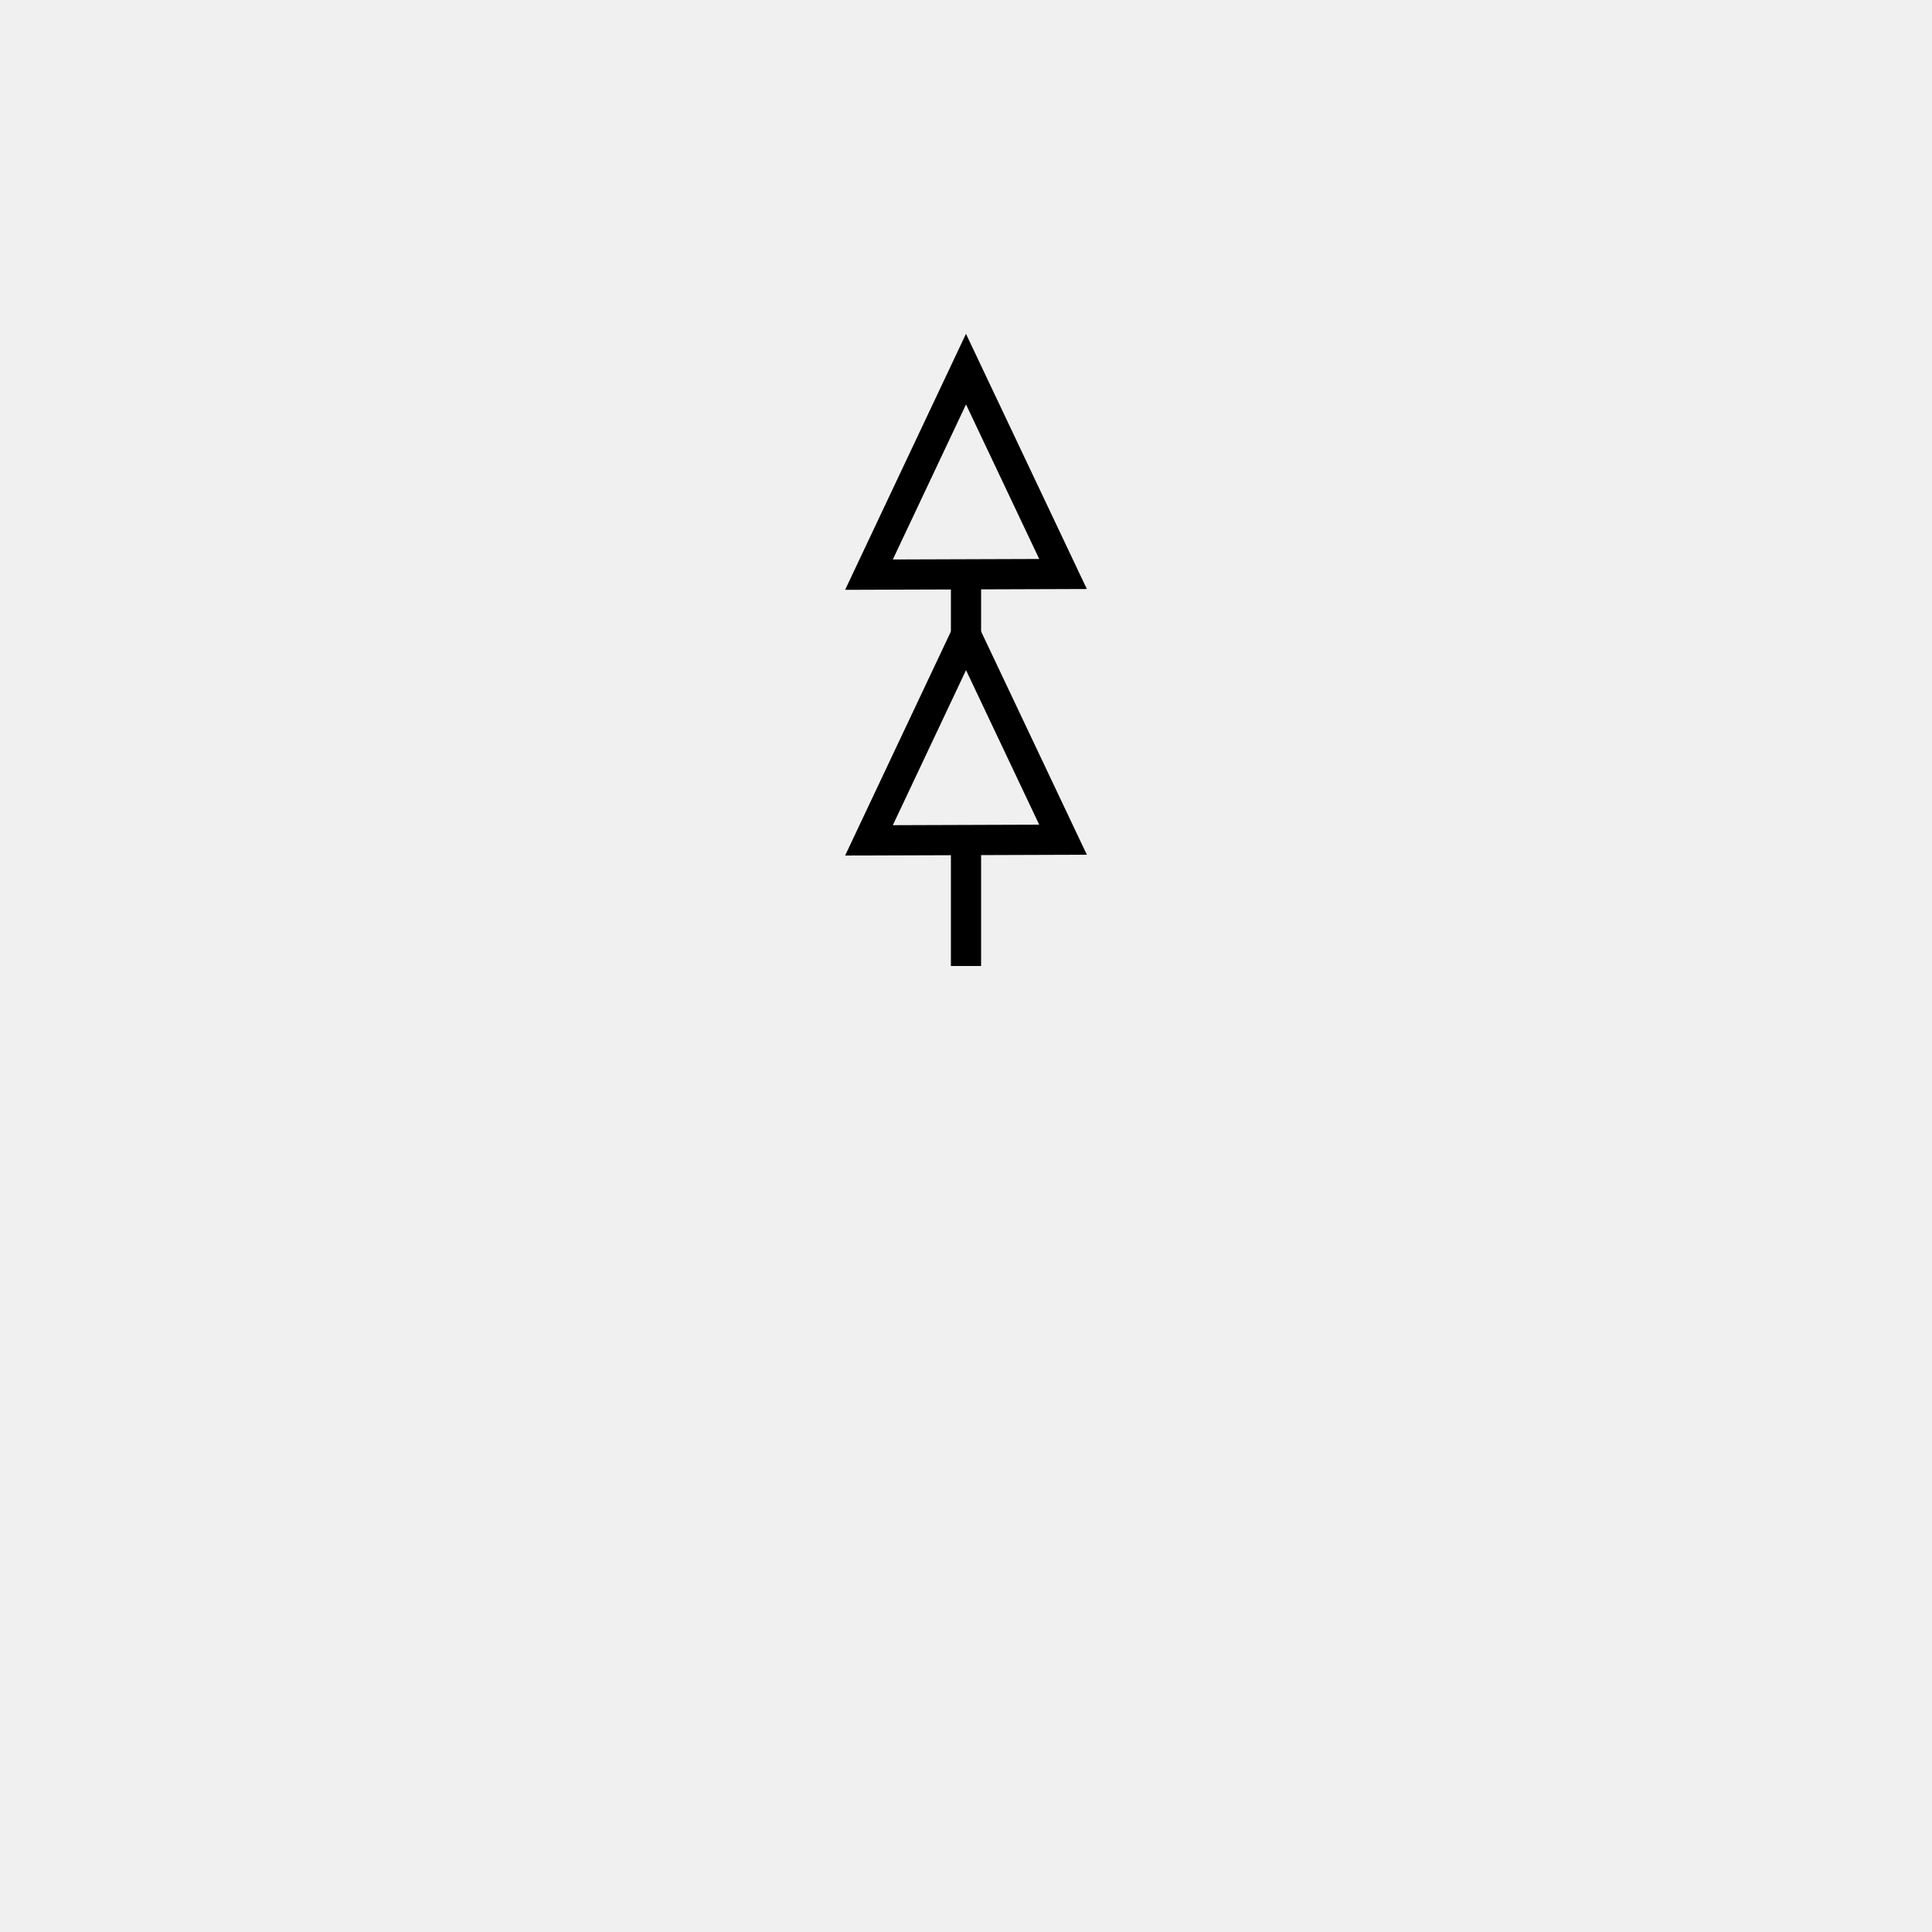
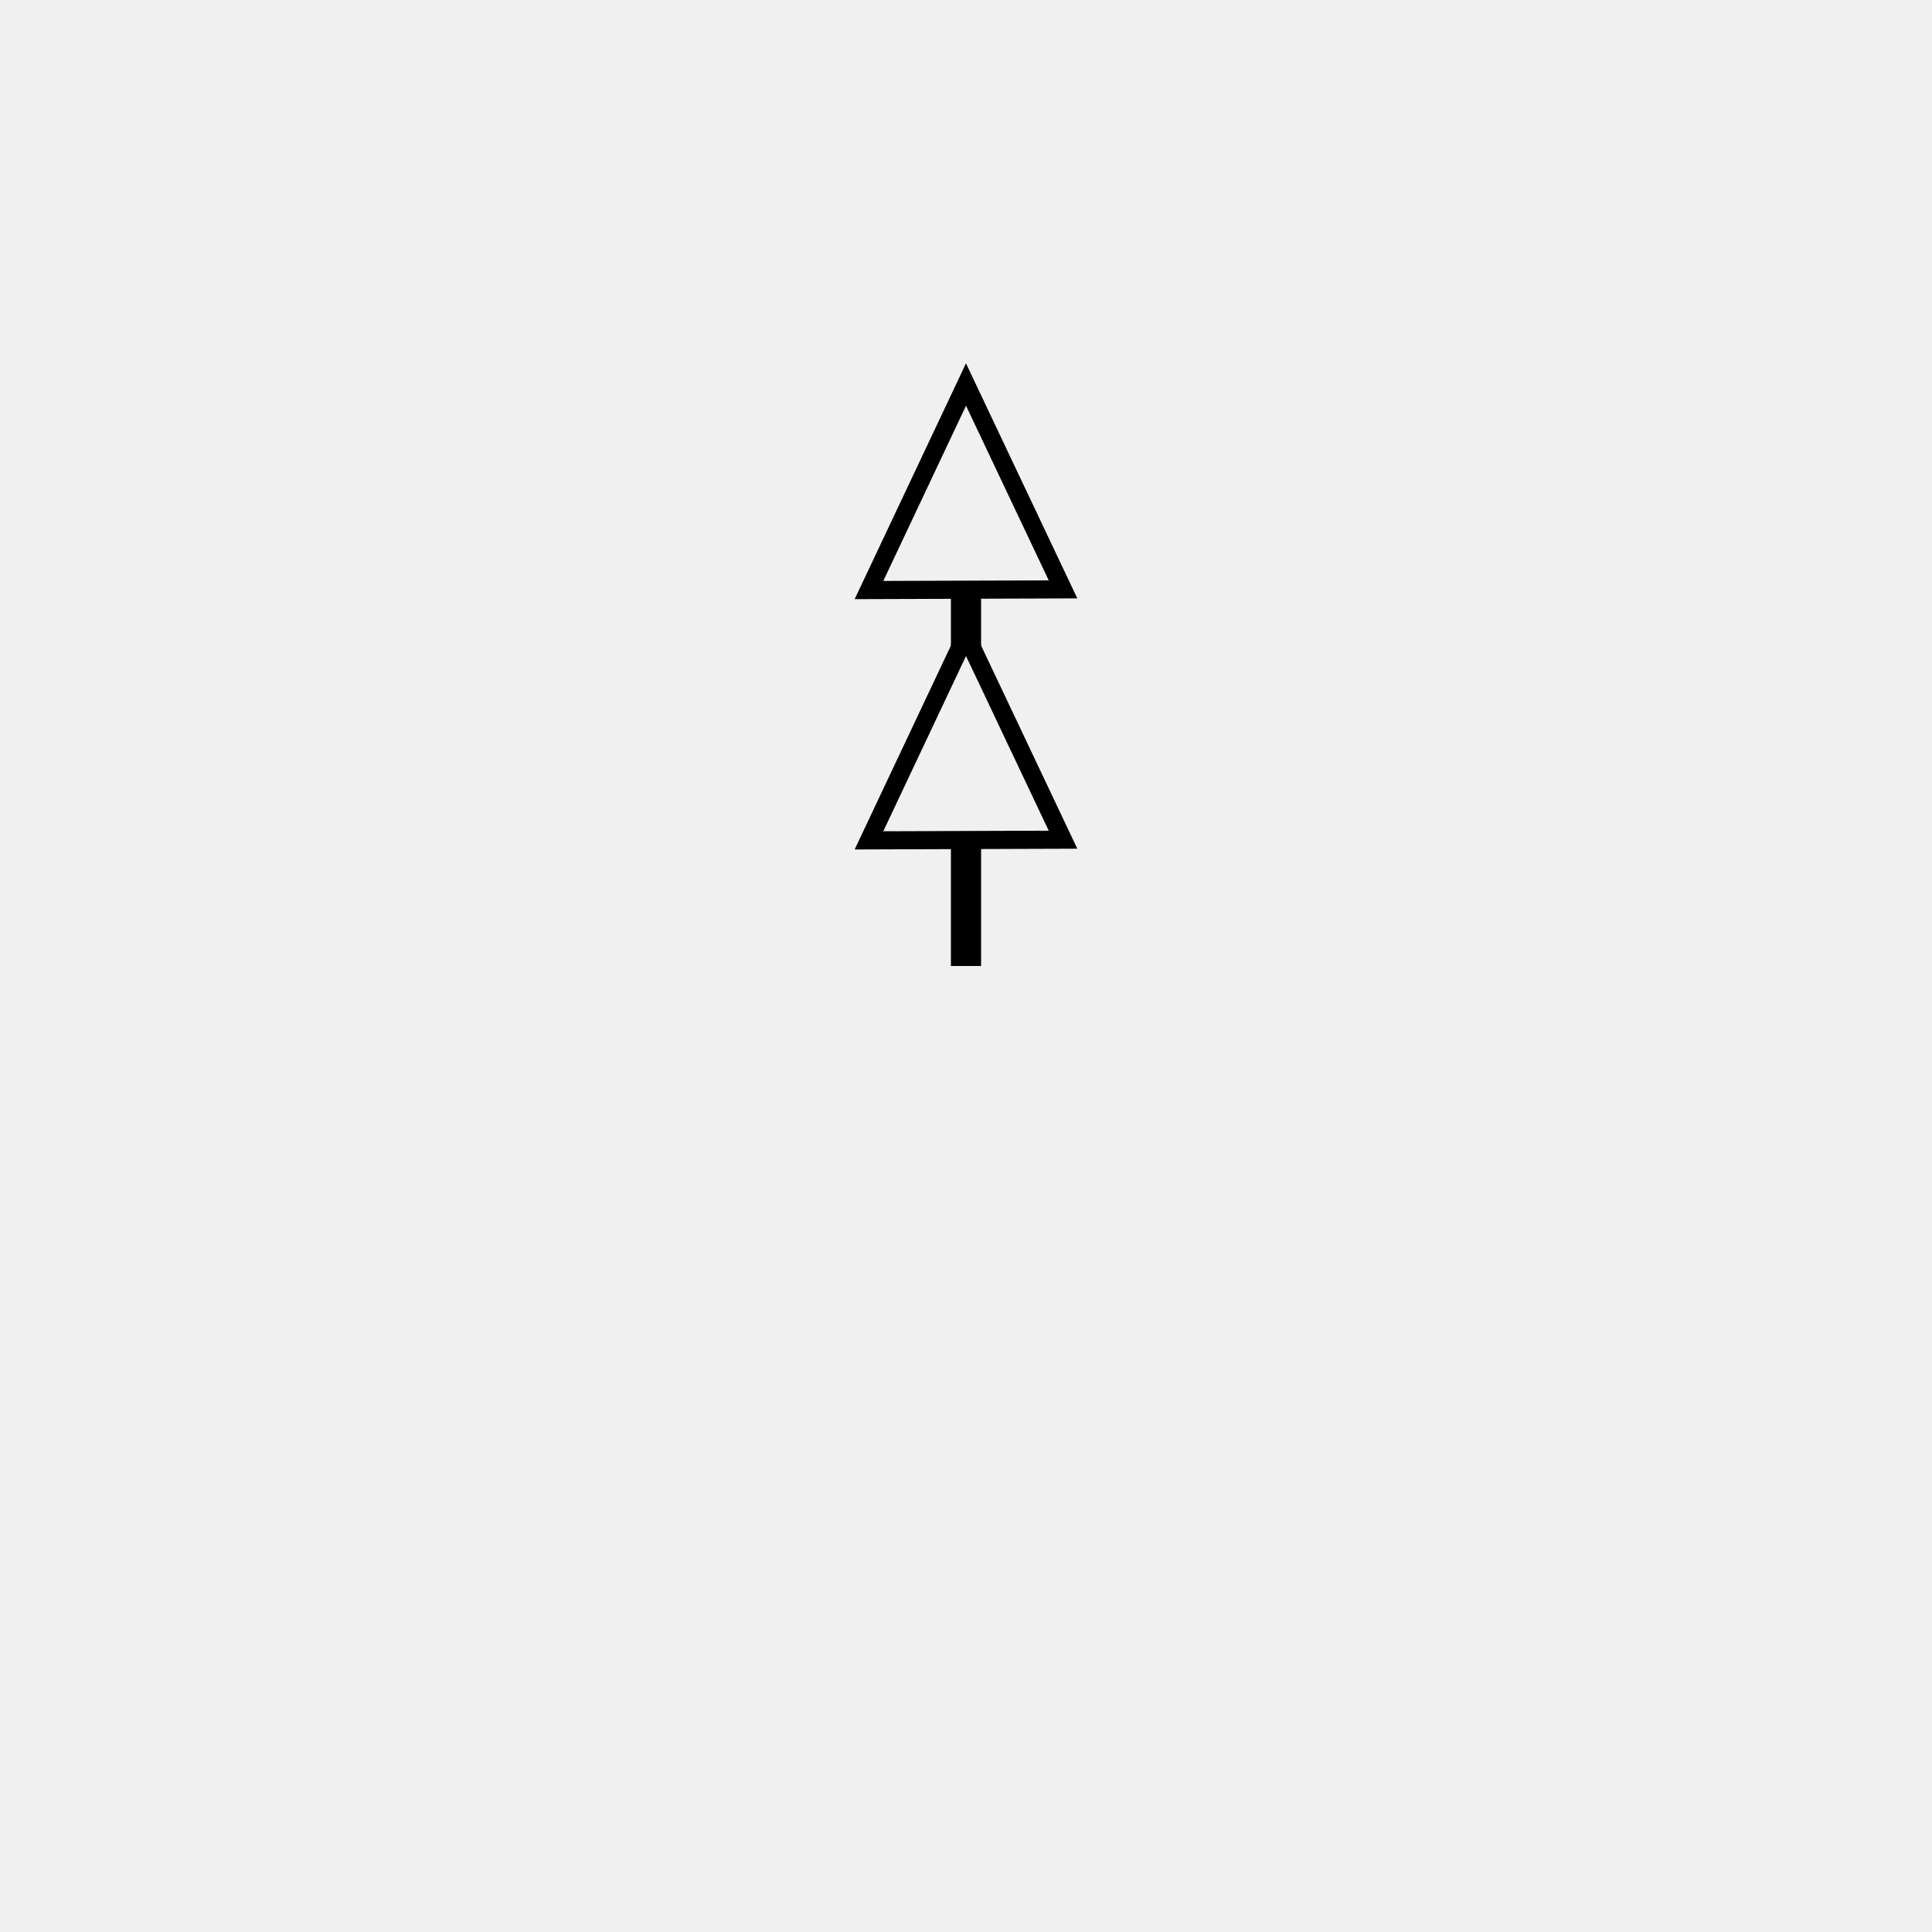
<svg xmlns="http://www.w3.org/2000/svg" version="1.0" width="32" height="32" id="svg2">
  <defs id="defs3019" />
  <style type="text/css" id="base">
      .outline {
+         fill: none;
+         stroke: black;
+         stroke-width: 0.3;
+       }
+       .inline {
+         fill: none;
+         stroke: none;
+         stroke-width: 0.8;
+       }
+       .fill {
+         fill: none;
+         stroke: none;
+         stroke-width: 0.3;
+       }
+       .baseline {
+         fill: none;
        stroke: black;
        stroke-width: 0.5;
      }
-       .fill {
-         fill: none;
+       .basepoint {
+         fill: white;
+         stroke: black;
+         stroke-width: 0.5;
      }
      COLORING{}
  </style>
-   <path class="outline" d="M 16,13.914 V 16" id="path241" />
-   <path class="outline" d="m 16,9.472 v 1.043" id="path297" />
-   <path class="outline fill uniform" d="m 16,10.515 1.607,3.393 -3.214,0.011 z" id="path982" />
-   <path class="outline fill uniform" d="m 16,6.114 1.607,3.393 -3.214,0.011 z" id="path295" />
+   <path class="baseline" d="M 16,13.914 V 16" id="path241" />
+   <path class="baseline" d="m 16,9.726 v 1.043" id="path297" />
+   <path class="fill uniform" d="m 16,10.515 1.607,3.393 -3.214,0.011 z" id="path982" />
+   <path class="fill uniform" d="m 16,6.369 1.607,3.393 -3.214,0.011 z" id="path295" />
+   <path class="outline" d="m 16,10.515 1.607,3.393 -3.214,0.011 z" id="path15" />
+   <path class="outline" d="m 16,6.369 1.607,3.393 -3.214,0.011 z" id="path17" />
</svg>
